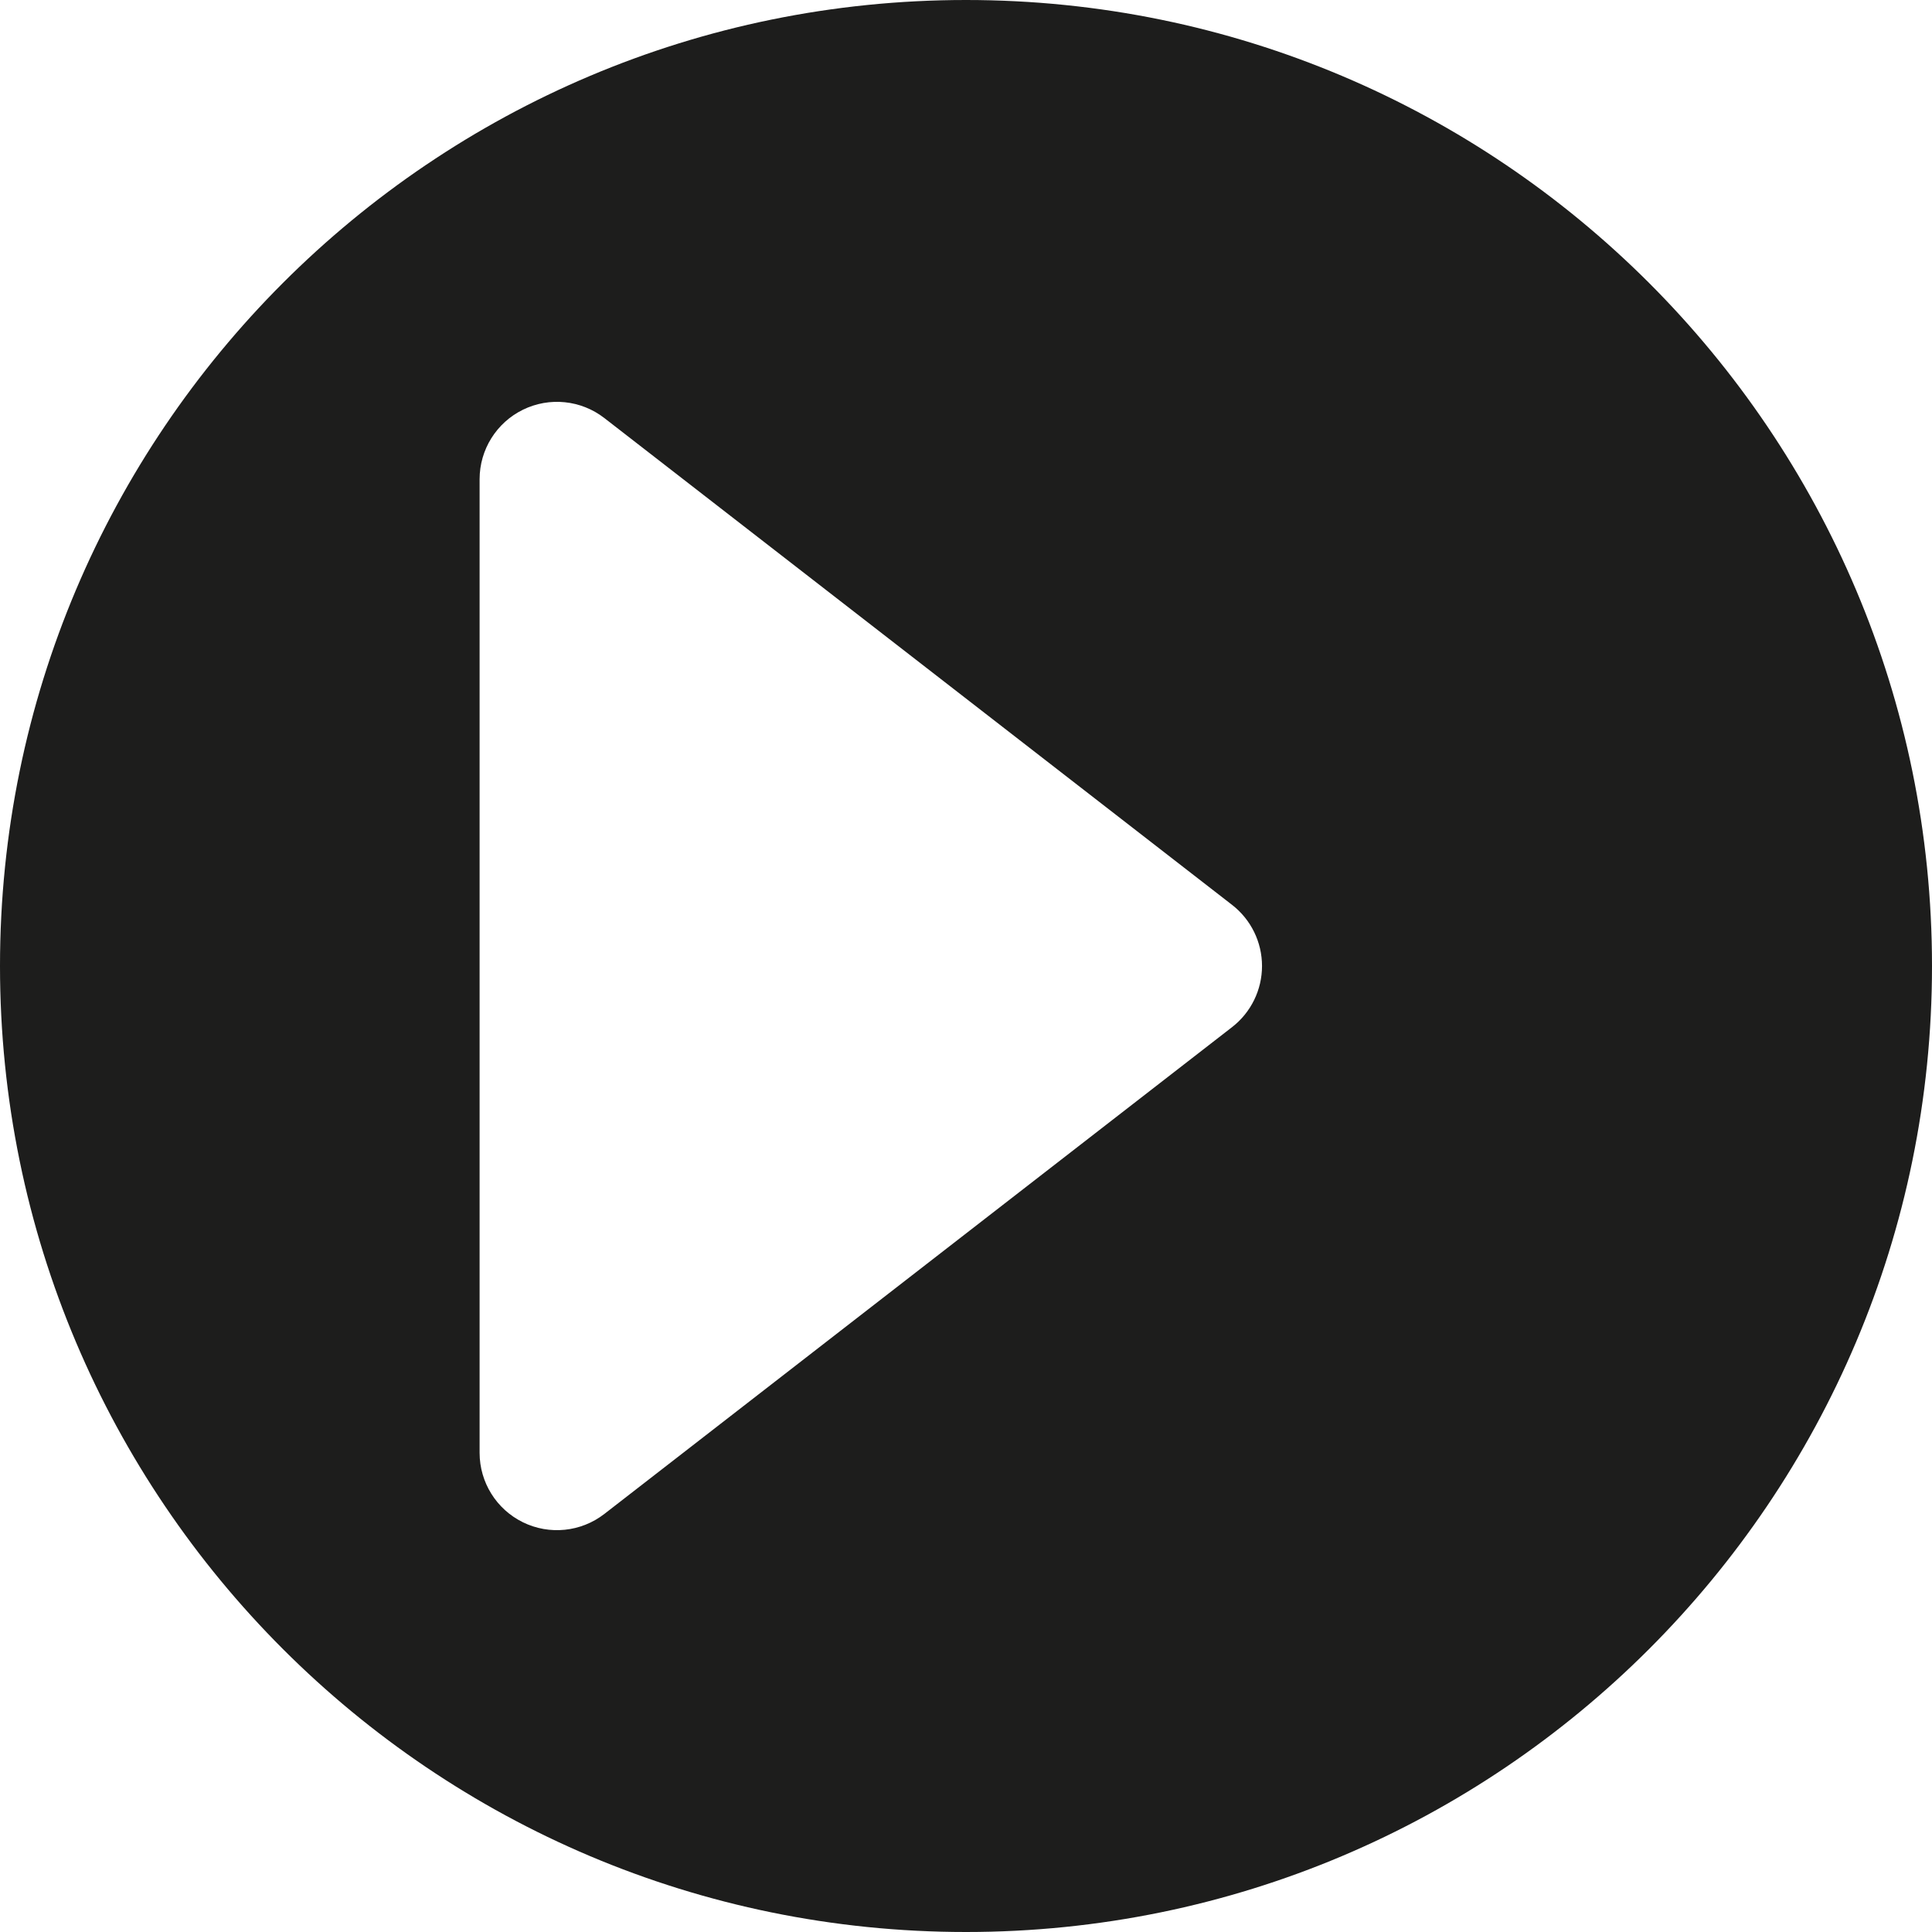
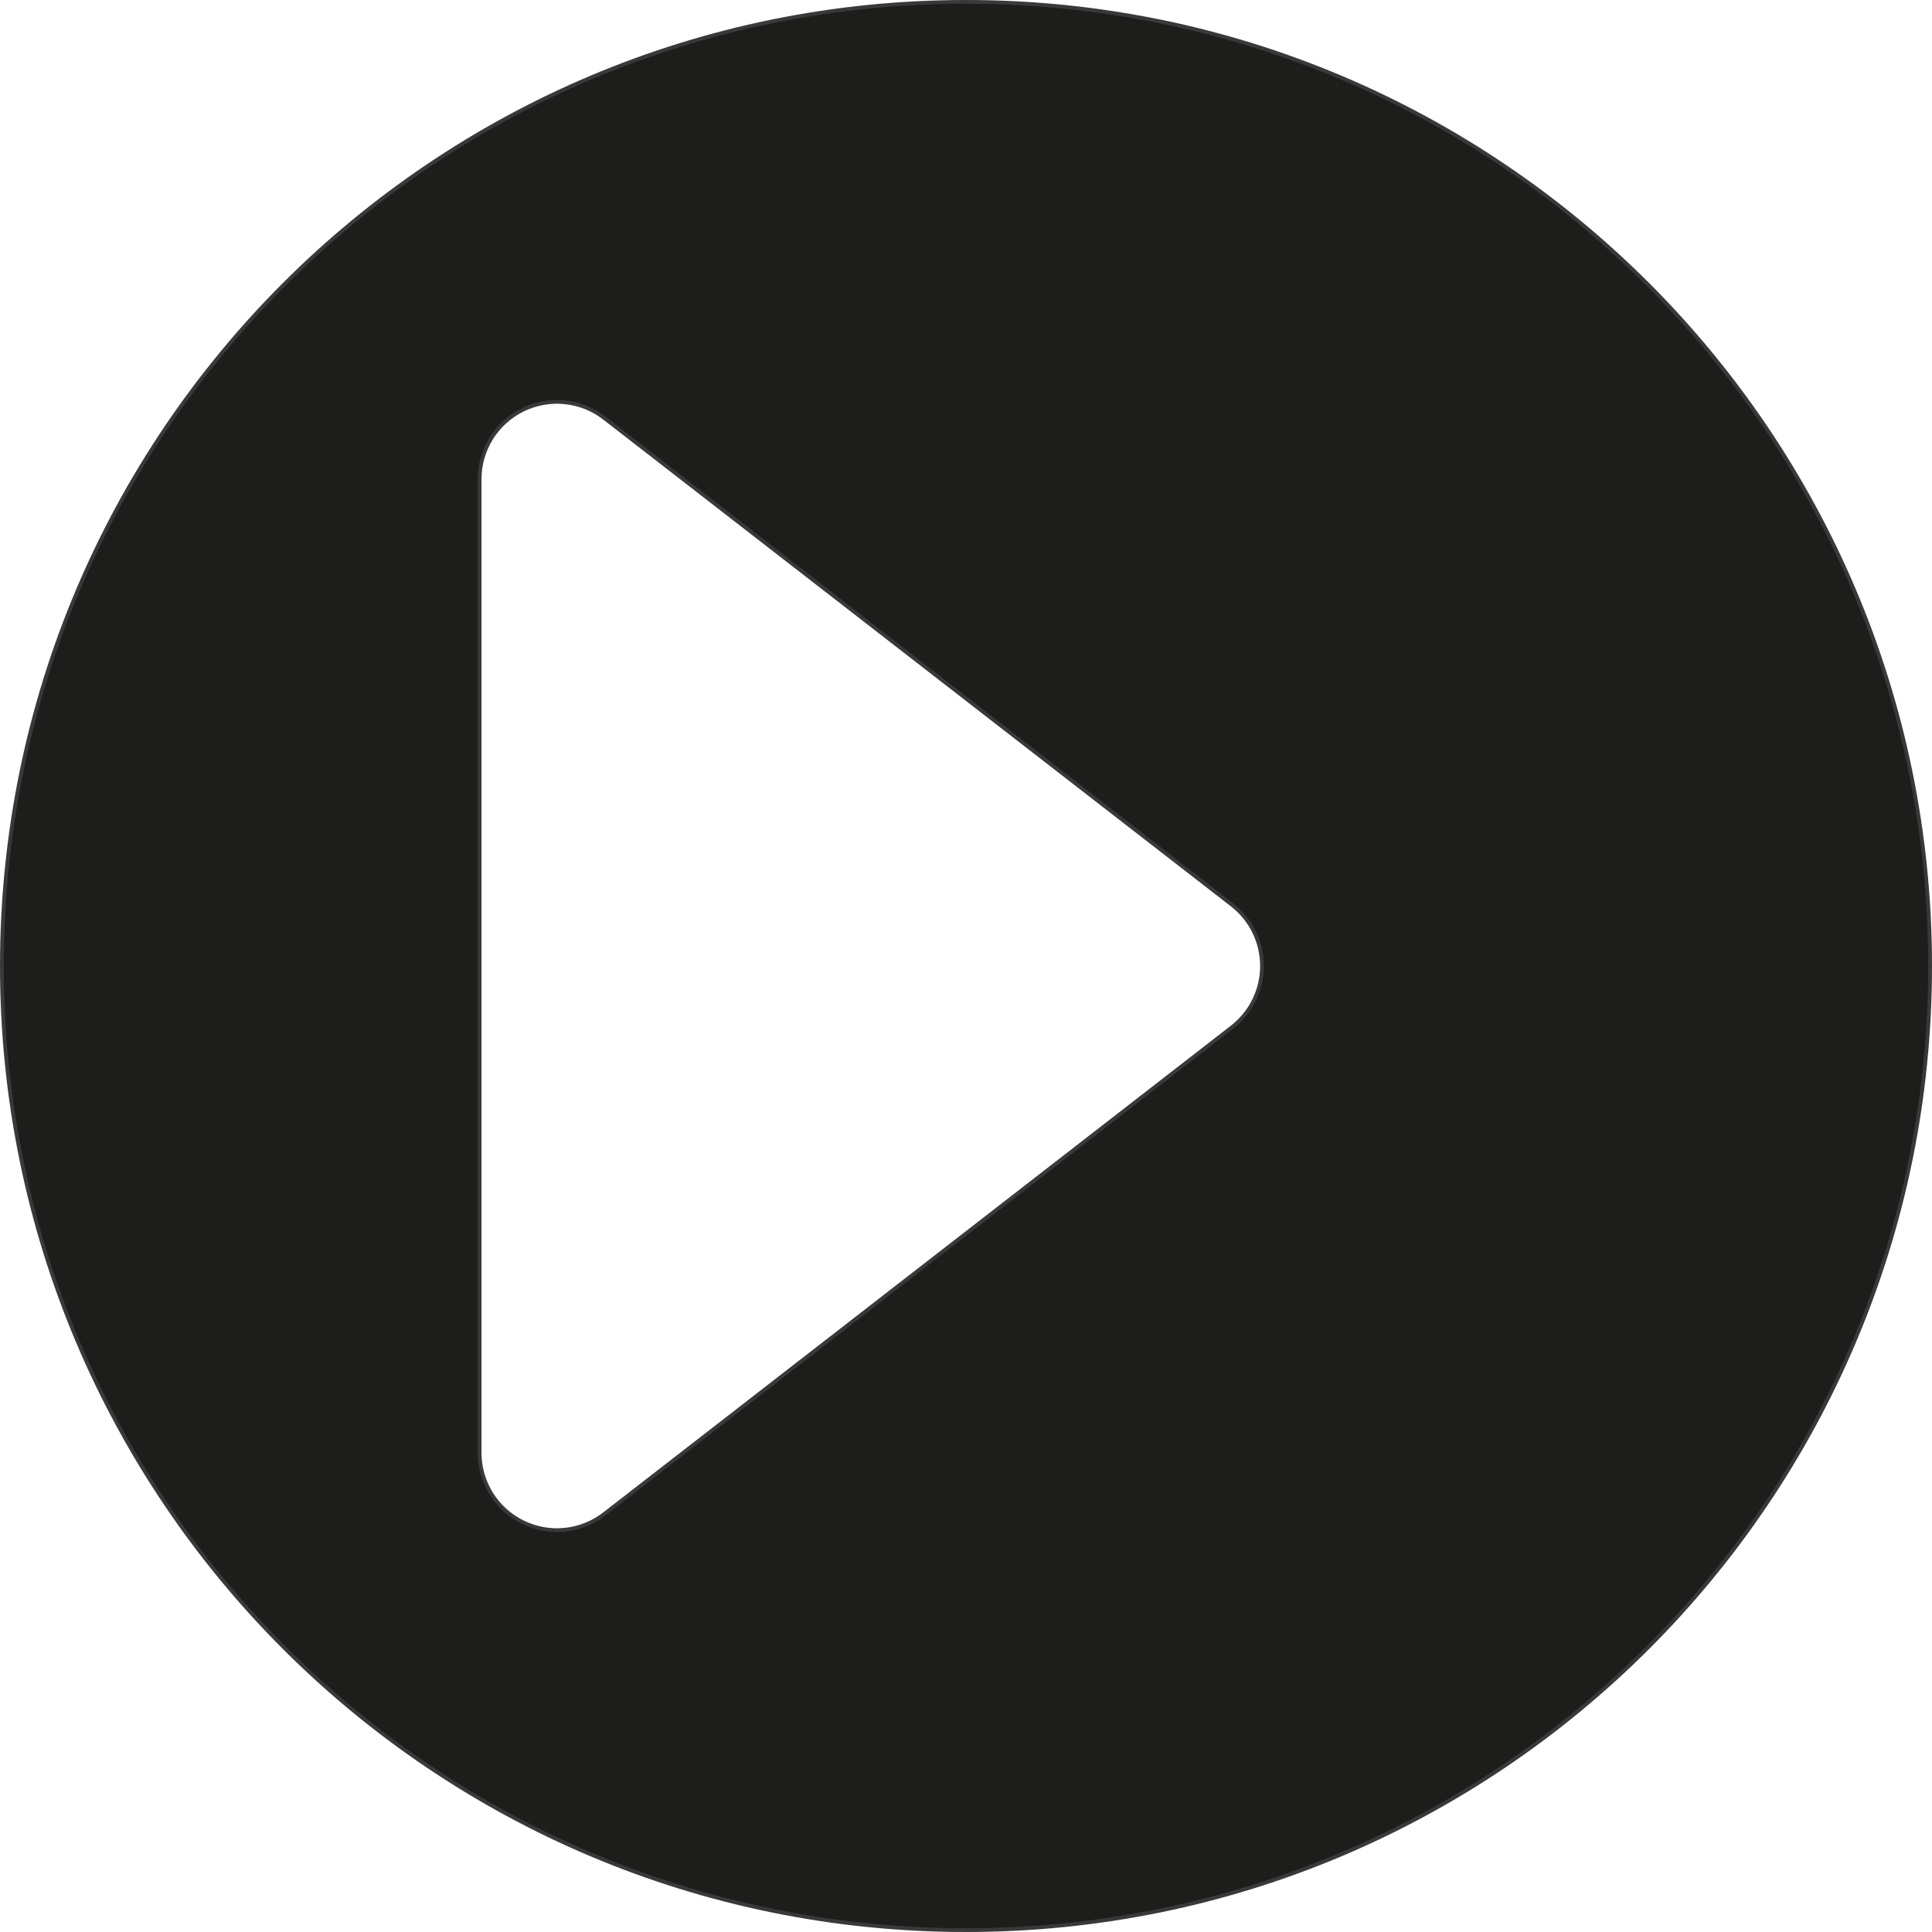
<svg xmlns="http://www.w3.org/2000/svg" viewBox="0 0 512 512" width="512" height="512" role="img" aria-label="Niango">
-   <path fill="#1D1D1C" fill-rule="evenodd" d="M 256 0 A 256 256 0 1 0 256 512 A 256 256 0 1 0 256 0 Z M 127.10 126.99 A 20.5 20.5 0 0 1 160.16 110.79 L 326.51 239.80 A 20.5 20.5 0 0 1 326.51 272.20 L 160.16 401.21 A 20.5 20.5 0 0 1 127.10 385.01 Z" />
+   <path fill="#1D1D1C" fill-rule="evenodd" stroke="#393939" stroke-width="1" vector-effect="non-scaling-stroke" d="M 256 0.5 A 255.5 255.5 0 1 0 256 511.5 A 255.5 255.5 0 1 0 256 0.5 Z M 127.10 126.99 A 20.5 20.5 0 0 1 160.16 110.79 L 326.51 239.80 A 20.5 20.5 0 0 1 326.51 272.20 L 160.16 401.21 A 20.5 20.5 0 0 1 127.10 385.01 Z" />
</svg>
